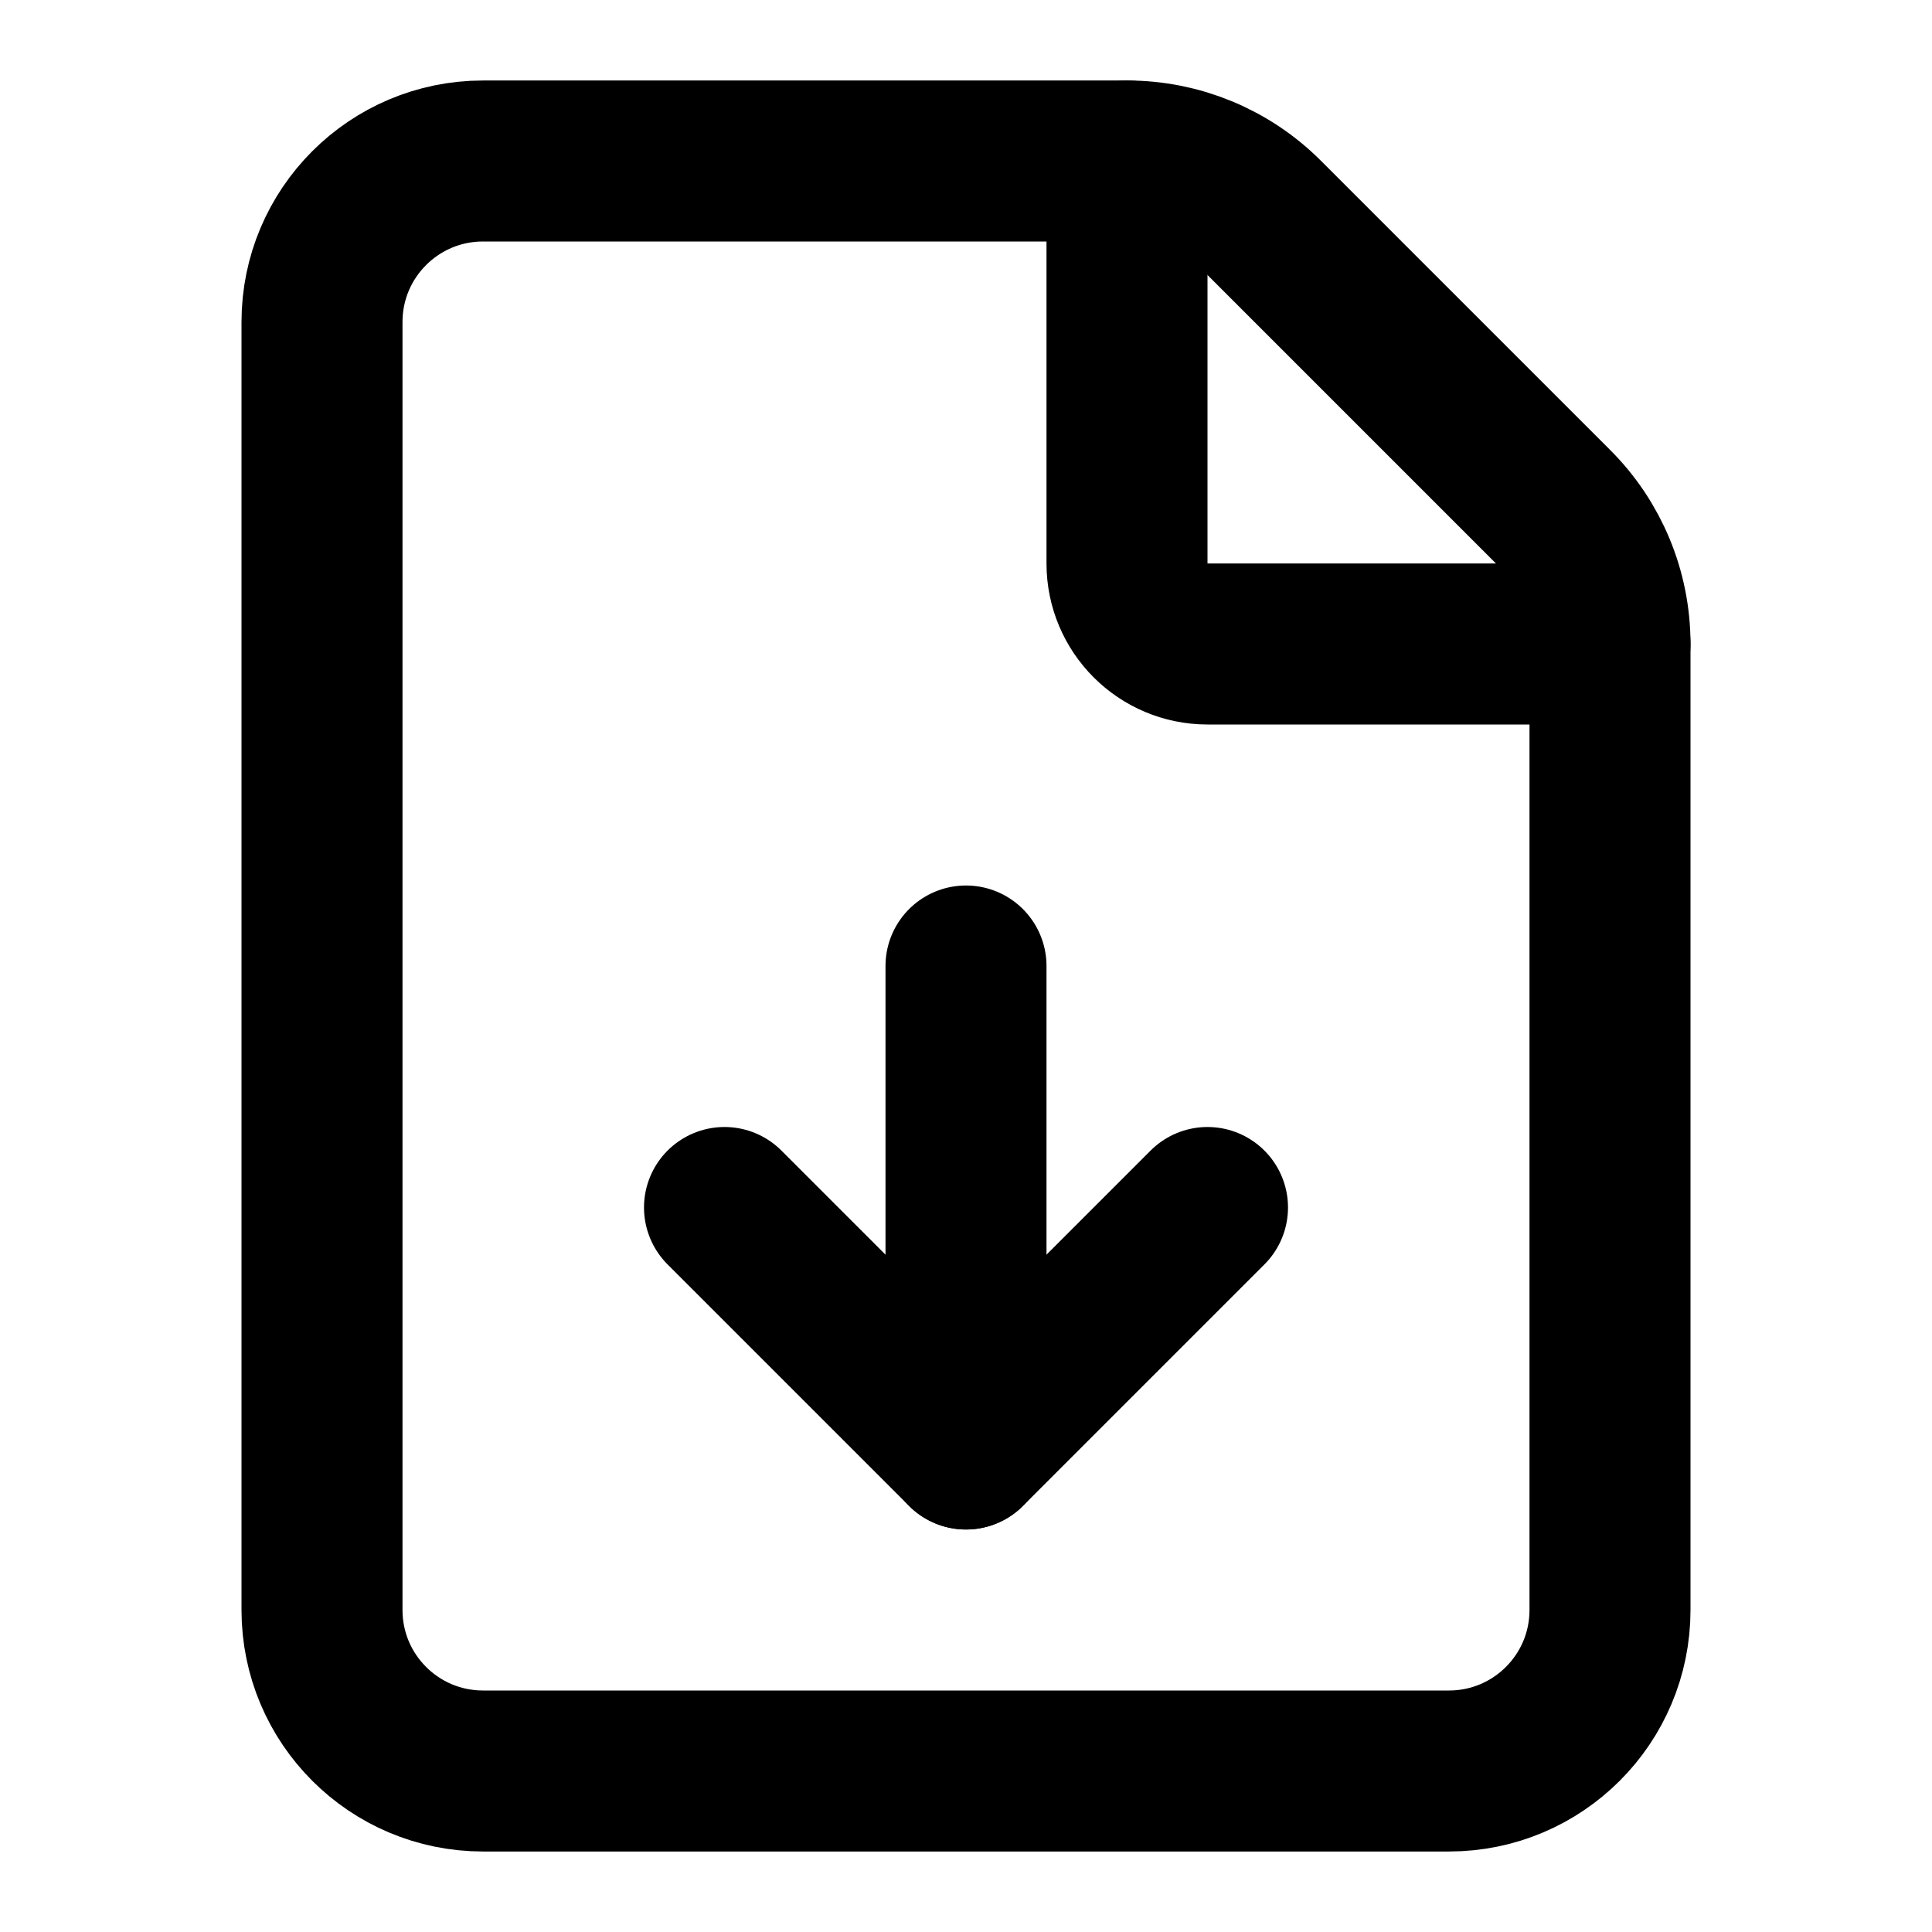
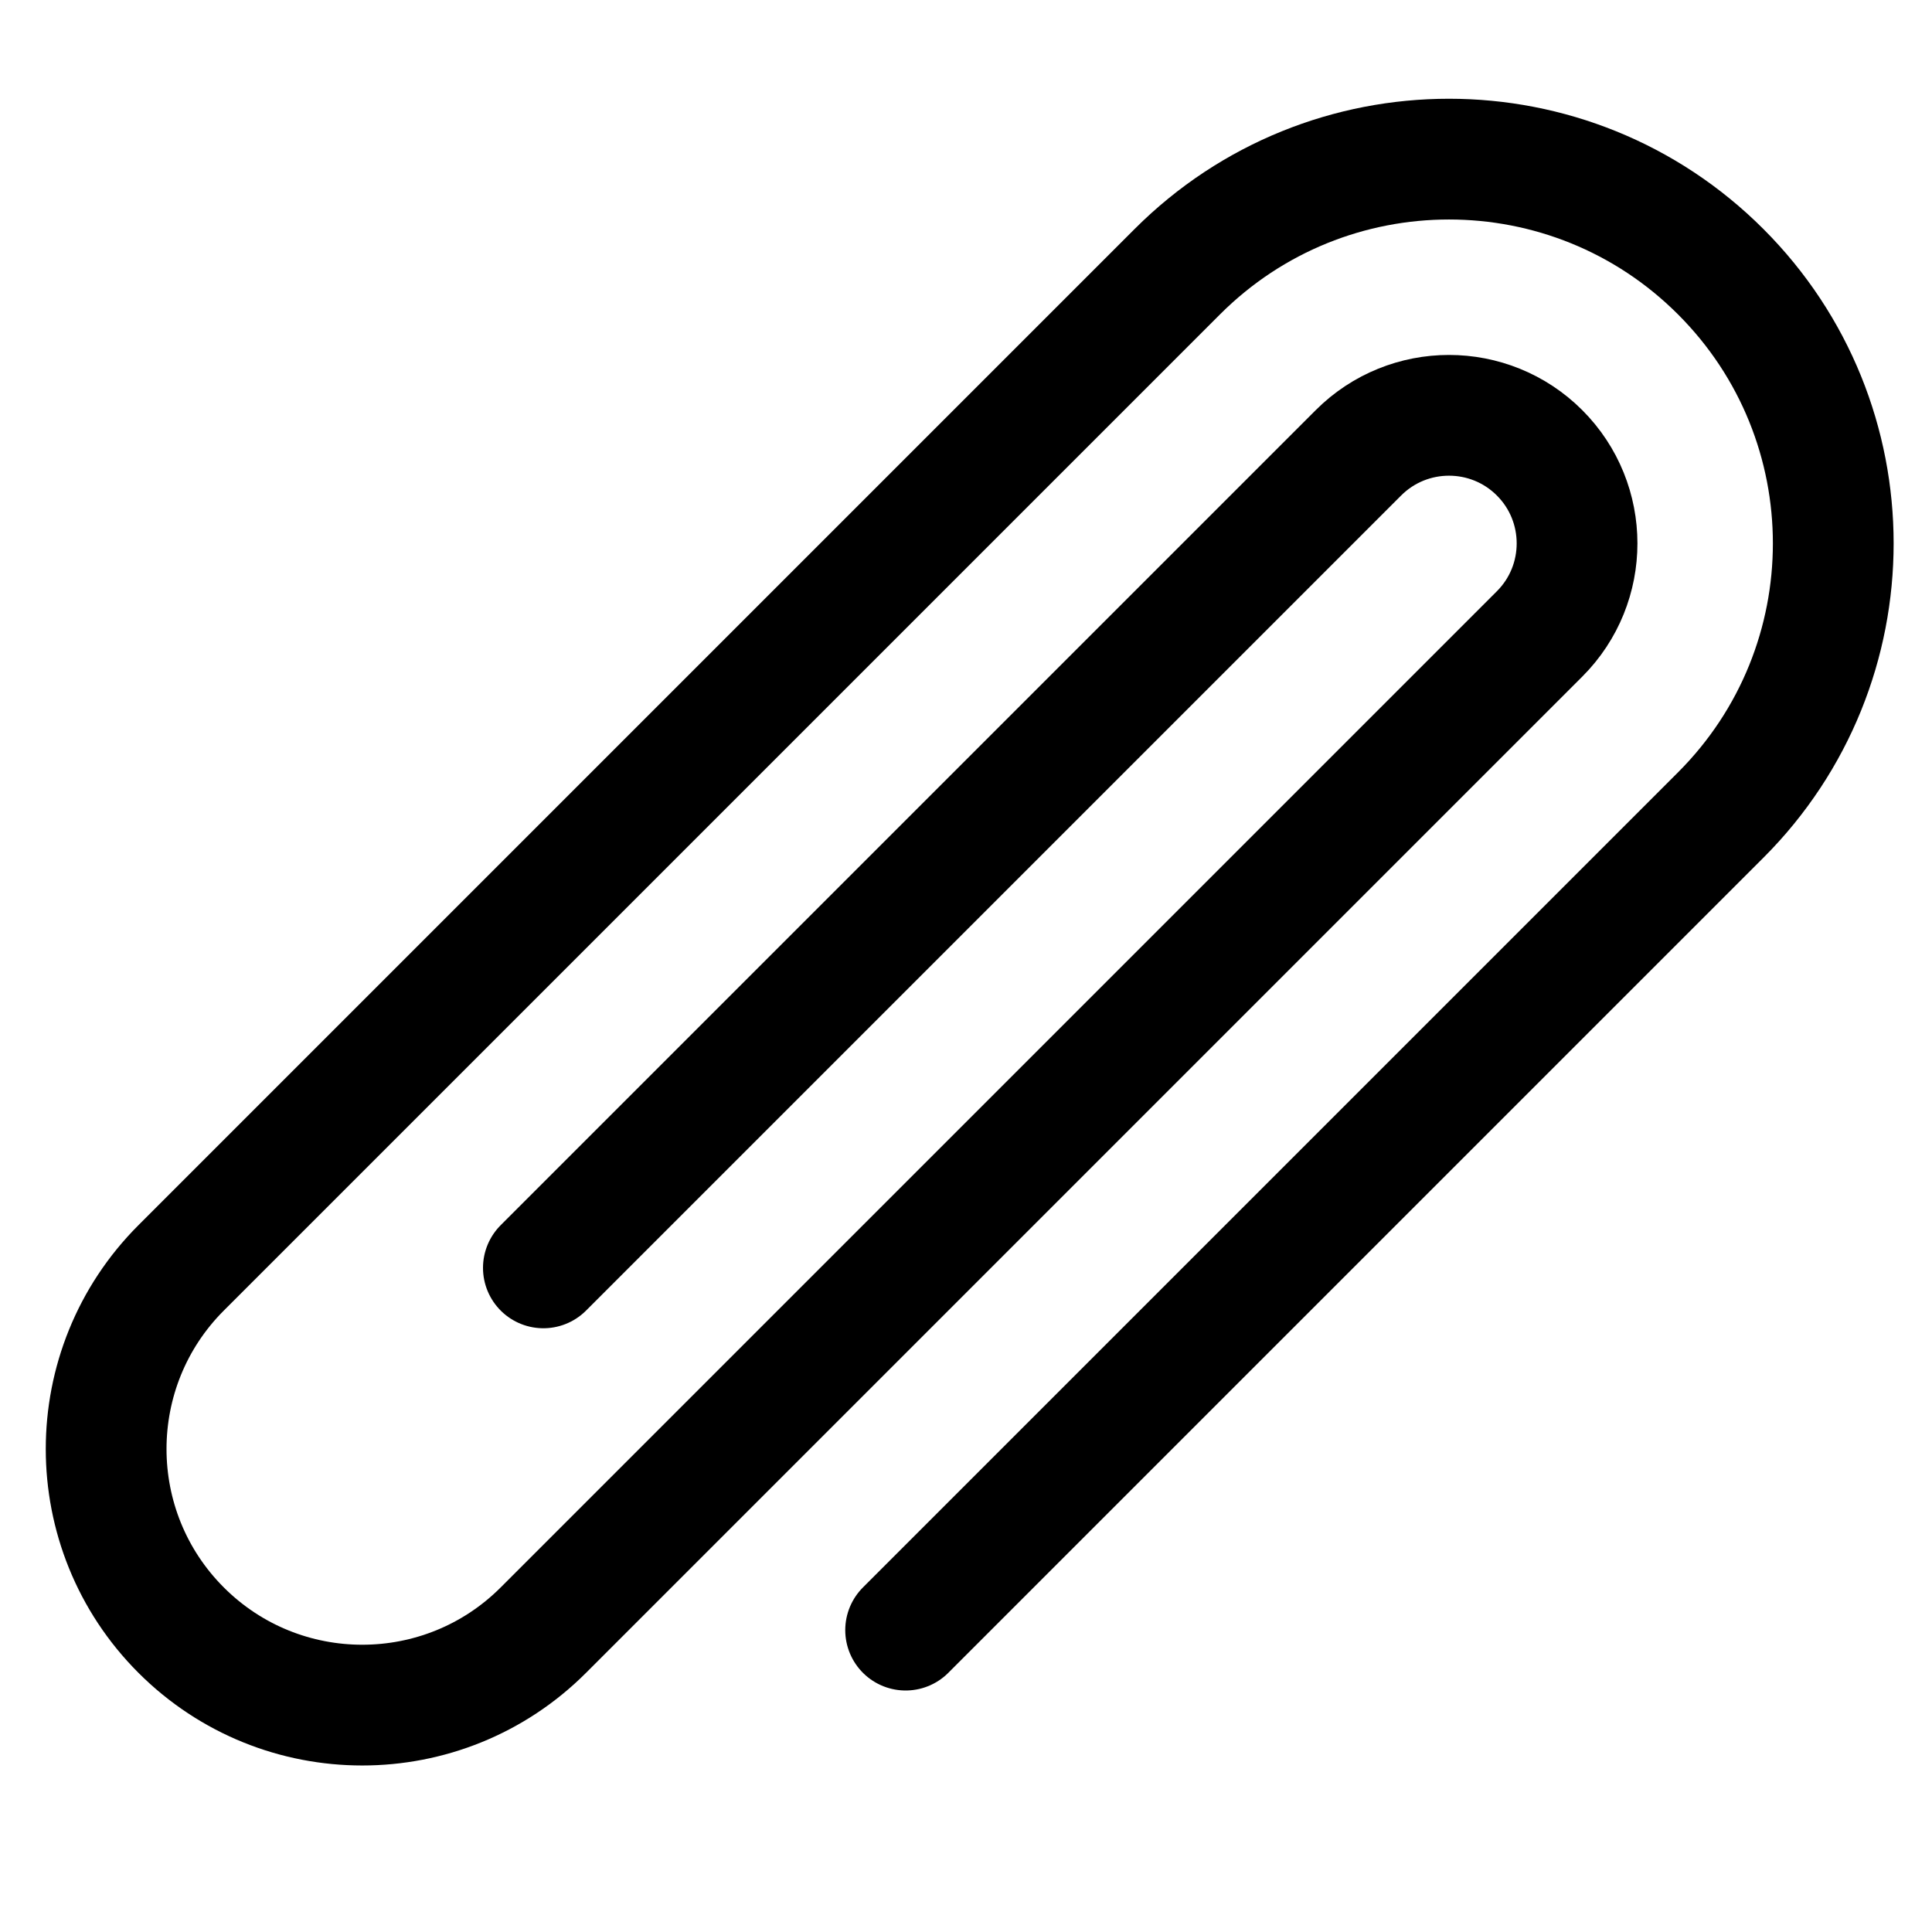
- <svg xmlns="http://www.w3.org/2000/svg" viewBox="0 0 24 24" fill="none" stroke="#000" stroke-width="2" stroke-linecap="round" stroke-linejoin="round">
-   <path d="M6 22a2 2 0 0 1-2-2V4a2 2 0 0 1 2-2h8a2.4 2.4 0 0 1 1.704.706l3.588 3.588A2.4 2.4 0 0 1 20 8v12a2 2 0 0 1-2 2z" />
-   <path d="M14 2v5a1 1 0 0 0 1 1h5" />
-   <path d="M12 18v-6" />
-   <path d="m9 15 3 3 3-3" />
+ <svg xmlns="http://www.w3.org/2000/svg" viewBox="0 0 16 16" fill="none" stroke="#000" stroke-linecap="round">
+   <path d="M4.5 10.5L11.25 3.75C11.664 3.336 12.336 3.336 12.75 3.75V3.75C13.164 4.164 13.164 4.836 12.75 5.25L4.5 13.5C3.672 14.328 2.328 14.328 1.5 13.5V13.5C0.672 12.672 0.672 11.328 1.5 10.5L9.75 2.25C10.993 1.007 13.007 1.007 14.25 2.25V2.25C15.493 3.493 15.493 5.507 14.25 6.75L7.5 13.5" />
</svg>
